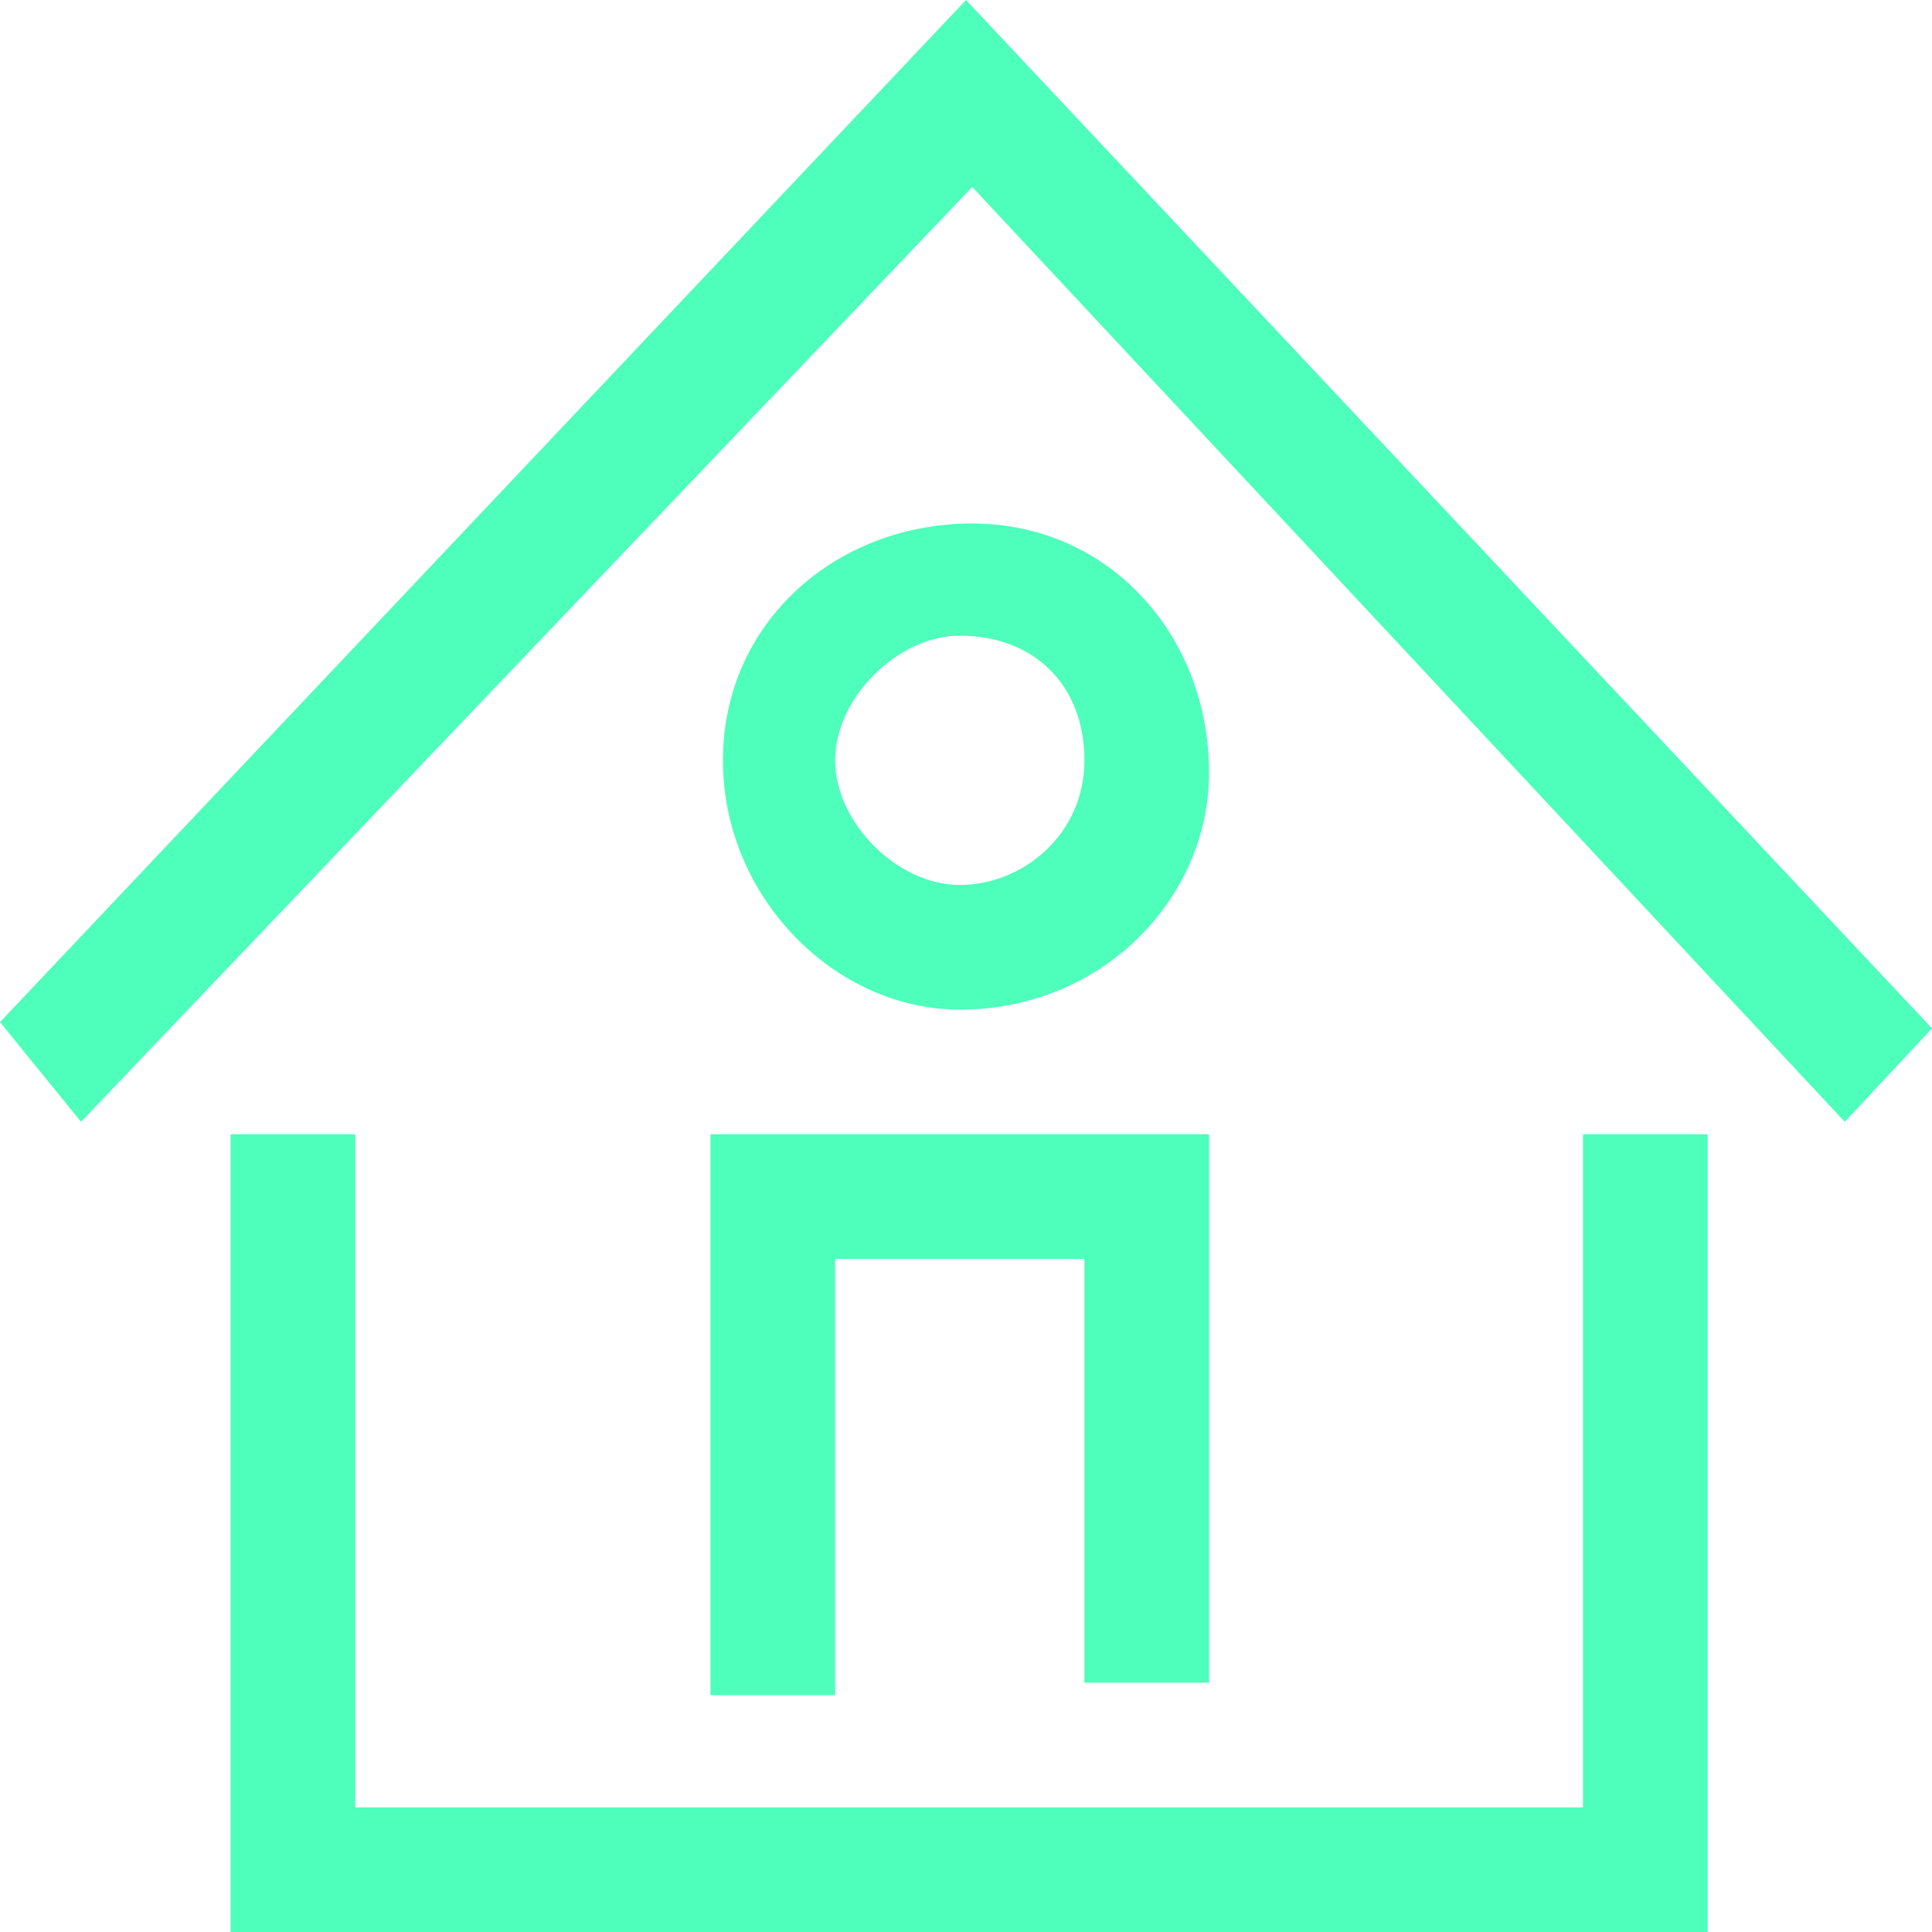
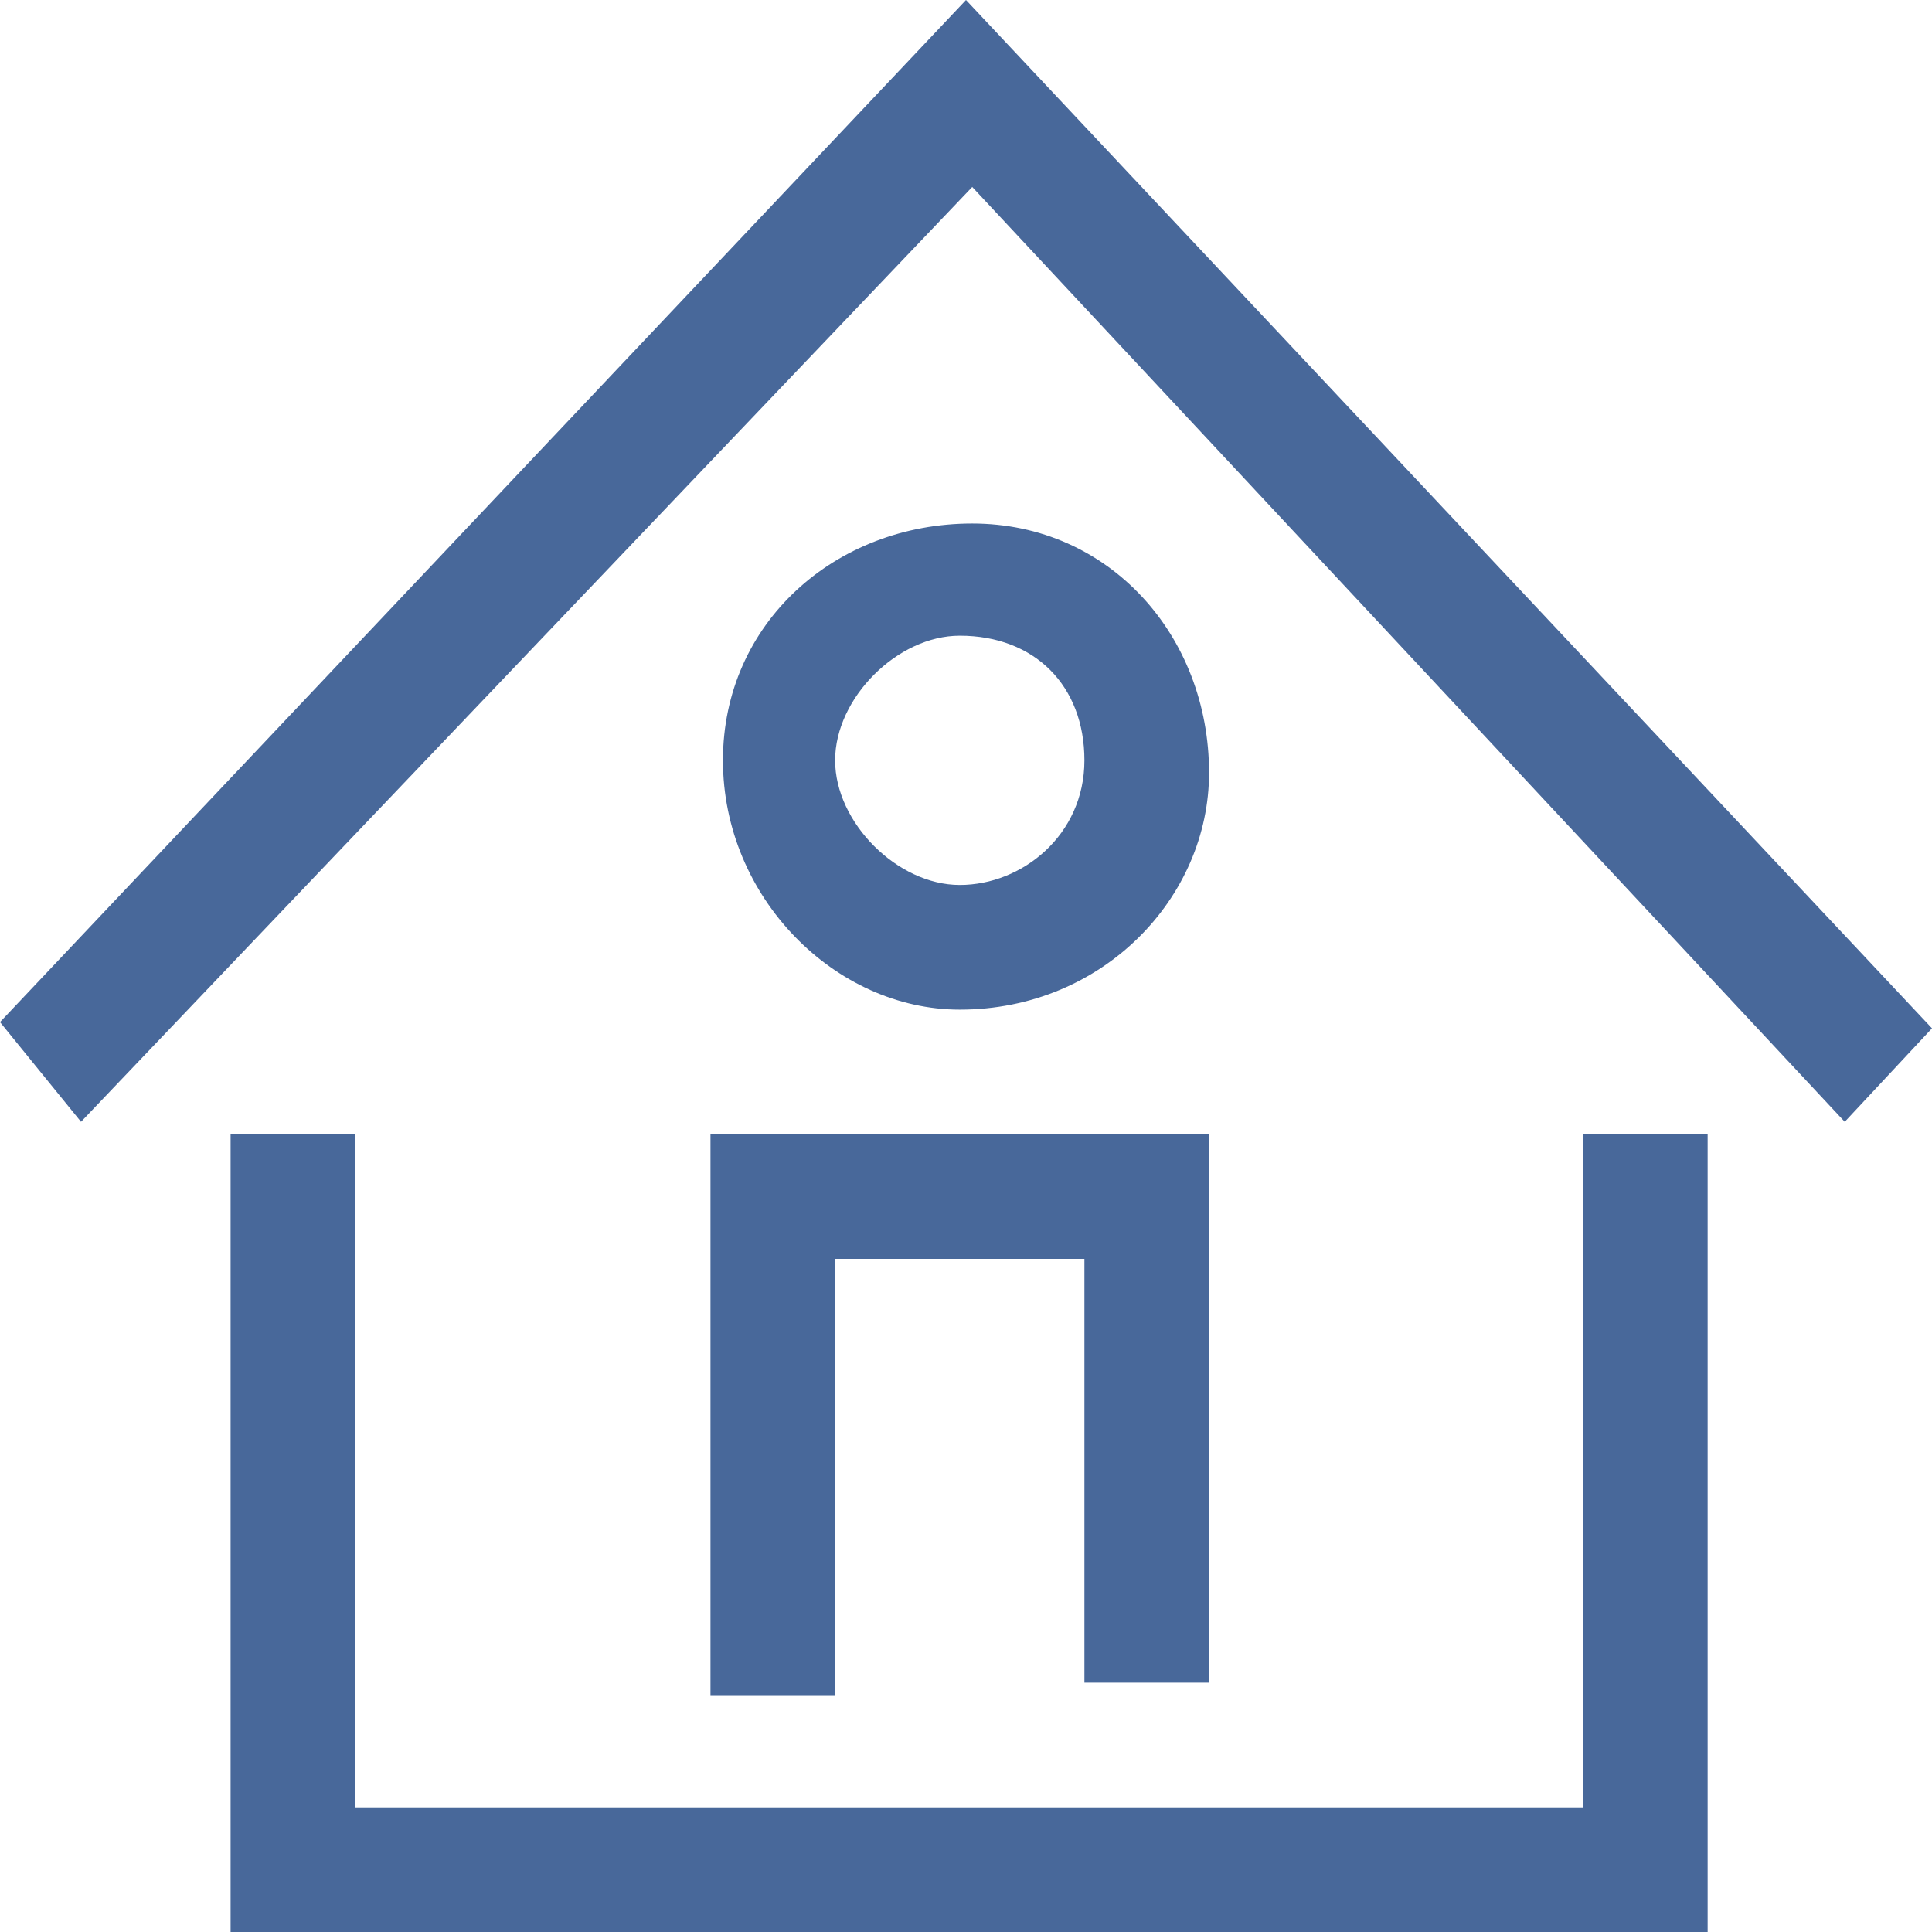
- <svg xmlns="http://www.w3.org/2000/svg" id="Слой_1" viewBox="0 0 31 31">
-   <style>.st0{fill:#4DFFBA;}</style>
-   <path id="House" class="st0" d="M27.3 31H3.7V18.2h2V29h19.7V18.2h2V31zm2.3-13l-14-15L1.3 18 0 16.4 15.5 0 31 16.5 29.6 18zm-10.2 9h-2v-6.8h-4v7h-2v-9h8v9zm-4-10.8c-2 0-3.8-1.8-3.8-4s1.8-3.8 4-3.8 3.8 1.8 3.8 4c0 2-1.7 3.8-4 3.8zm0-6c-1 0-2 1-2 2s1 2 2 2 2-.8 2-2-.8-2-2-2z" />
+ <svg xmlns="http://www.w3.org/2000/svg" version="1.1" id="Слой_1" x="0px" y="0px" viewBox="0 0 31 31" style="enable-background:new 0 0 31 31;" xml:space="preserve">
+   <style type="text/css">
+ 	.st0{fill:#48689A;}
+ </style>
+   <path id="House" class="st0" d="M27.3,31H3.7V18.2h2V29h19.7V18.2h2V31H27.3z M29.6,18l-14-15L1.3,18L0,16.4L15.5,0L31,16.5  C31,16.5,29.6,18,29.6,18z M19.4,27h-2v-6.8h-4v7h-2v-9h8v9V27z M15.4,16.2c-2,0-3.8-1.8-3.8-4s1.8-3.8,4-3.8s3.8,1.8,3.8,4  C19.4,14.4,17.7,16.2,15.4,16.2z M15.4,10.2c-1,0-2,1-2,2s1,2,2,2s2-0.8,2-2S16.6,10.2,15.4,10.2z" />
</svg>
